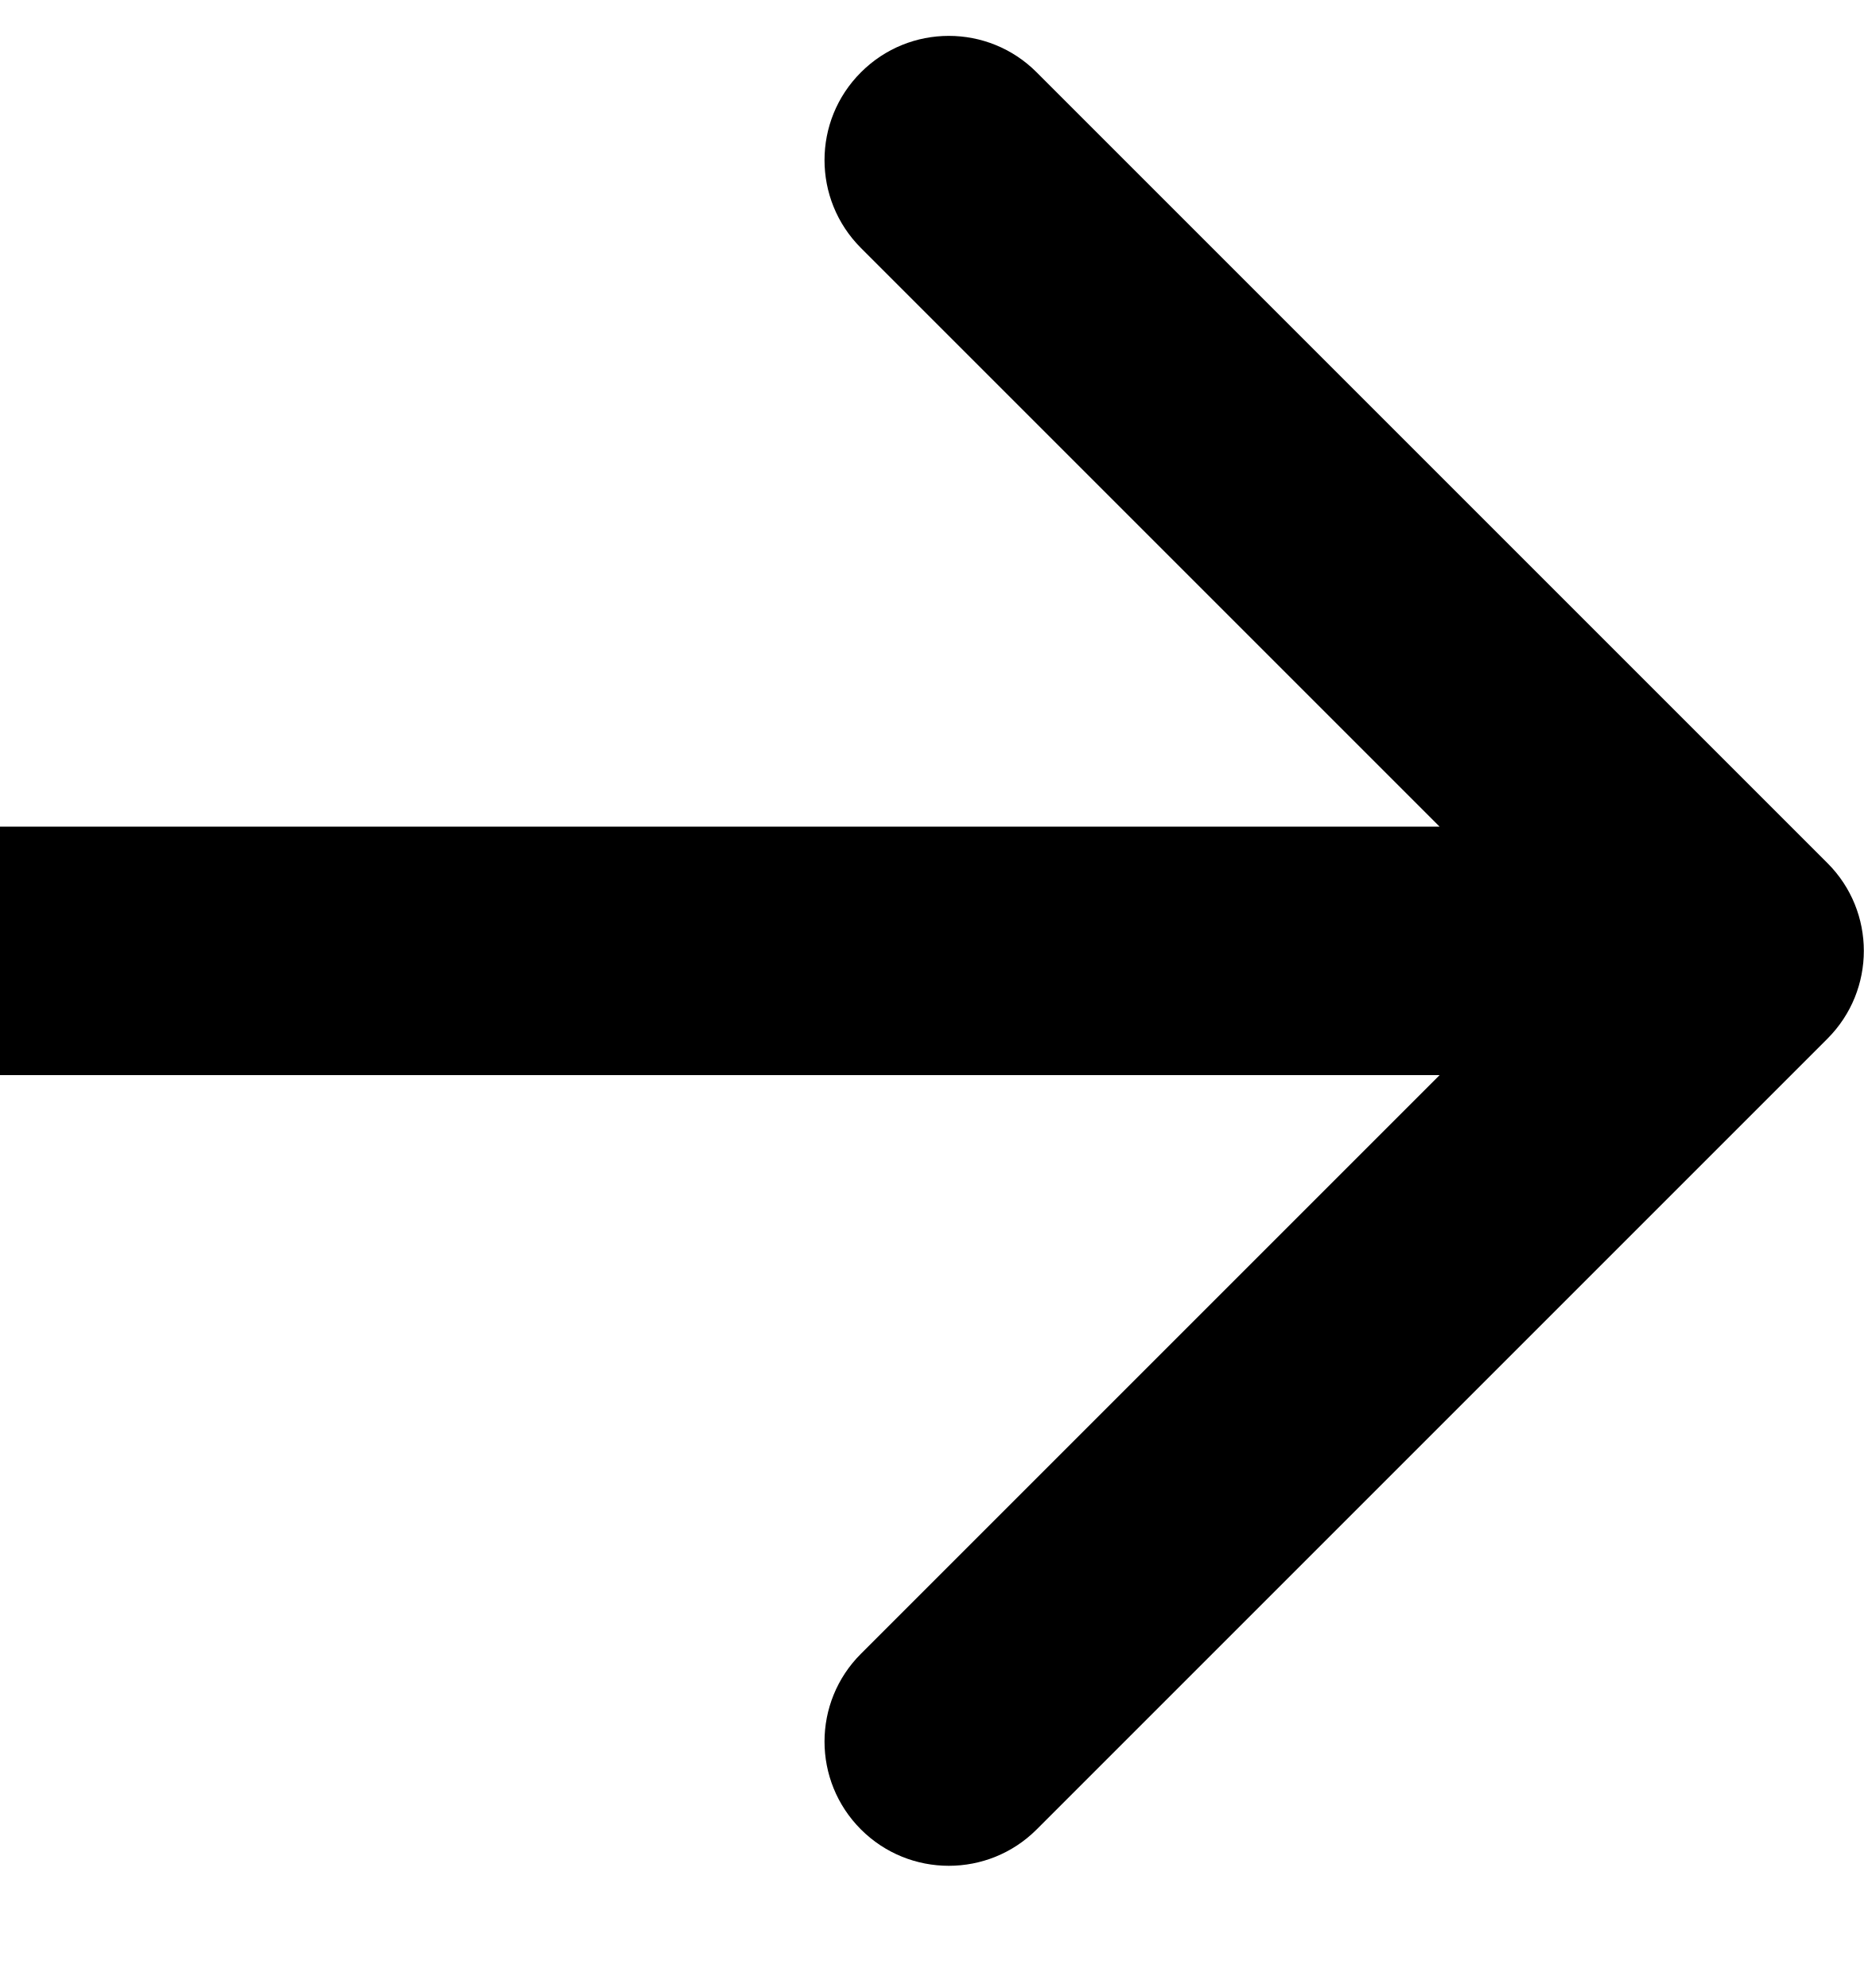
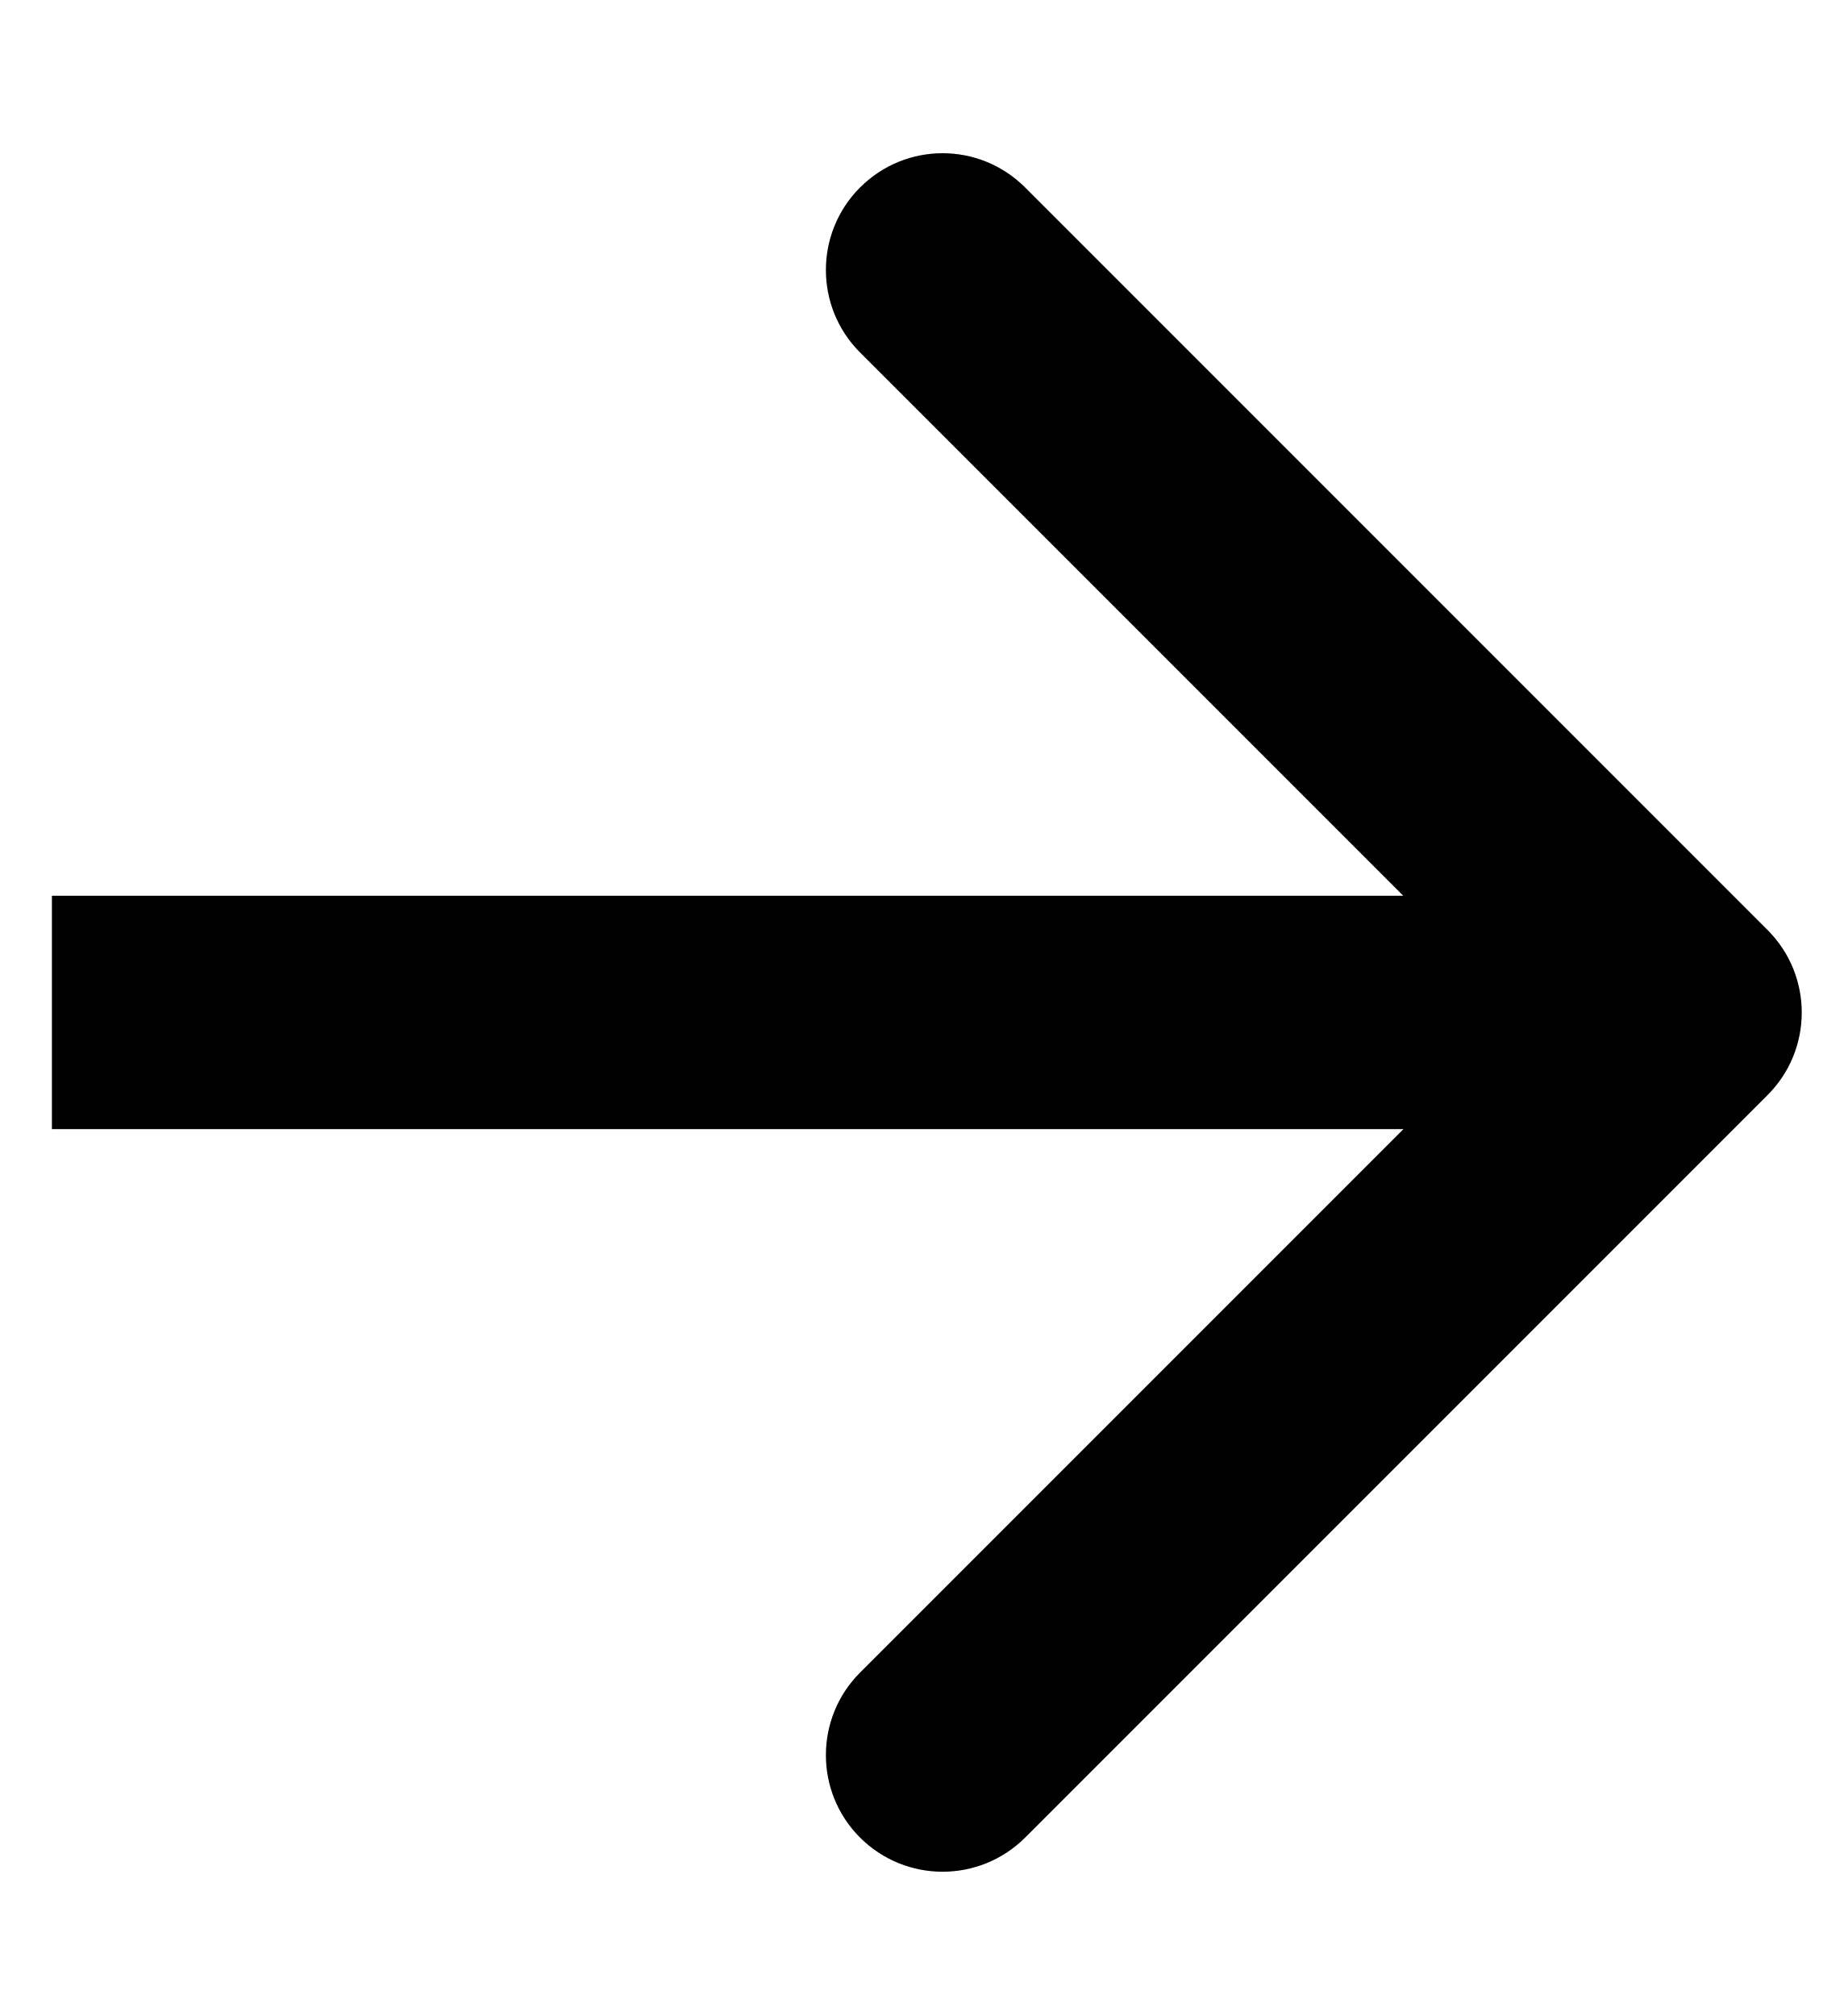
- <svg xmlns="http://www.w3.org/2000/svg" width="15" height="16" viewBox="0 0 15 16" fill="none">
-   <path d="M14.707 8.36C15.098 7.969 15.098 7.336 14.707 6.946L8.343 0.582C7.953 0.191 7.319 0.191 6.929 0.582C6.538 0.972 6.538 1.605 6.929 1.996L12.586 7.653L6.929 13.31C6.538 13.7 6.538 14.333 6.929 14.724C7.319 15.114 7.953 15.114 8.343 14.724L14.707 8.36ZM8.74228e-08 8.653L14 8.653L14 6.653L-8.74228e-08 6.653L8.74228e-08 8.653Z" fill="black" />
+ <svg xmlns="http://www.w3.org/2000/svg" width="11" height="12" viewBox="0 0 11 12" fill="none">
+   <path d="M10.523 6.518C10.794 6.247 10.794 5.807 10.523 5.536L6.103 1.116C5.831 0.844 5.392 0.844 5.12 1.116C4.849 1.387 4.849 1.827 5.12 2.098L9.049 6.027L5.12 9.956C4.849 10.227 4.849 10.667 5.12 10.938C5.392 11.209 5.831 11.209 6.103 10.938L10.523 6.518ZM0.309 6.721L10.031 6.721L10.031 5.332L0.309 5.332L0.309 6.721Z" fill="black" />
</svg>
